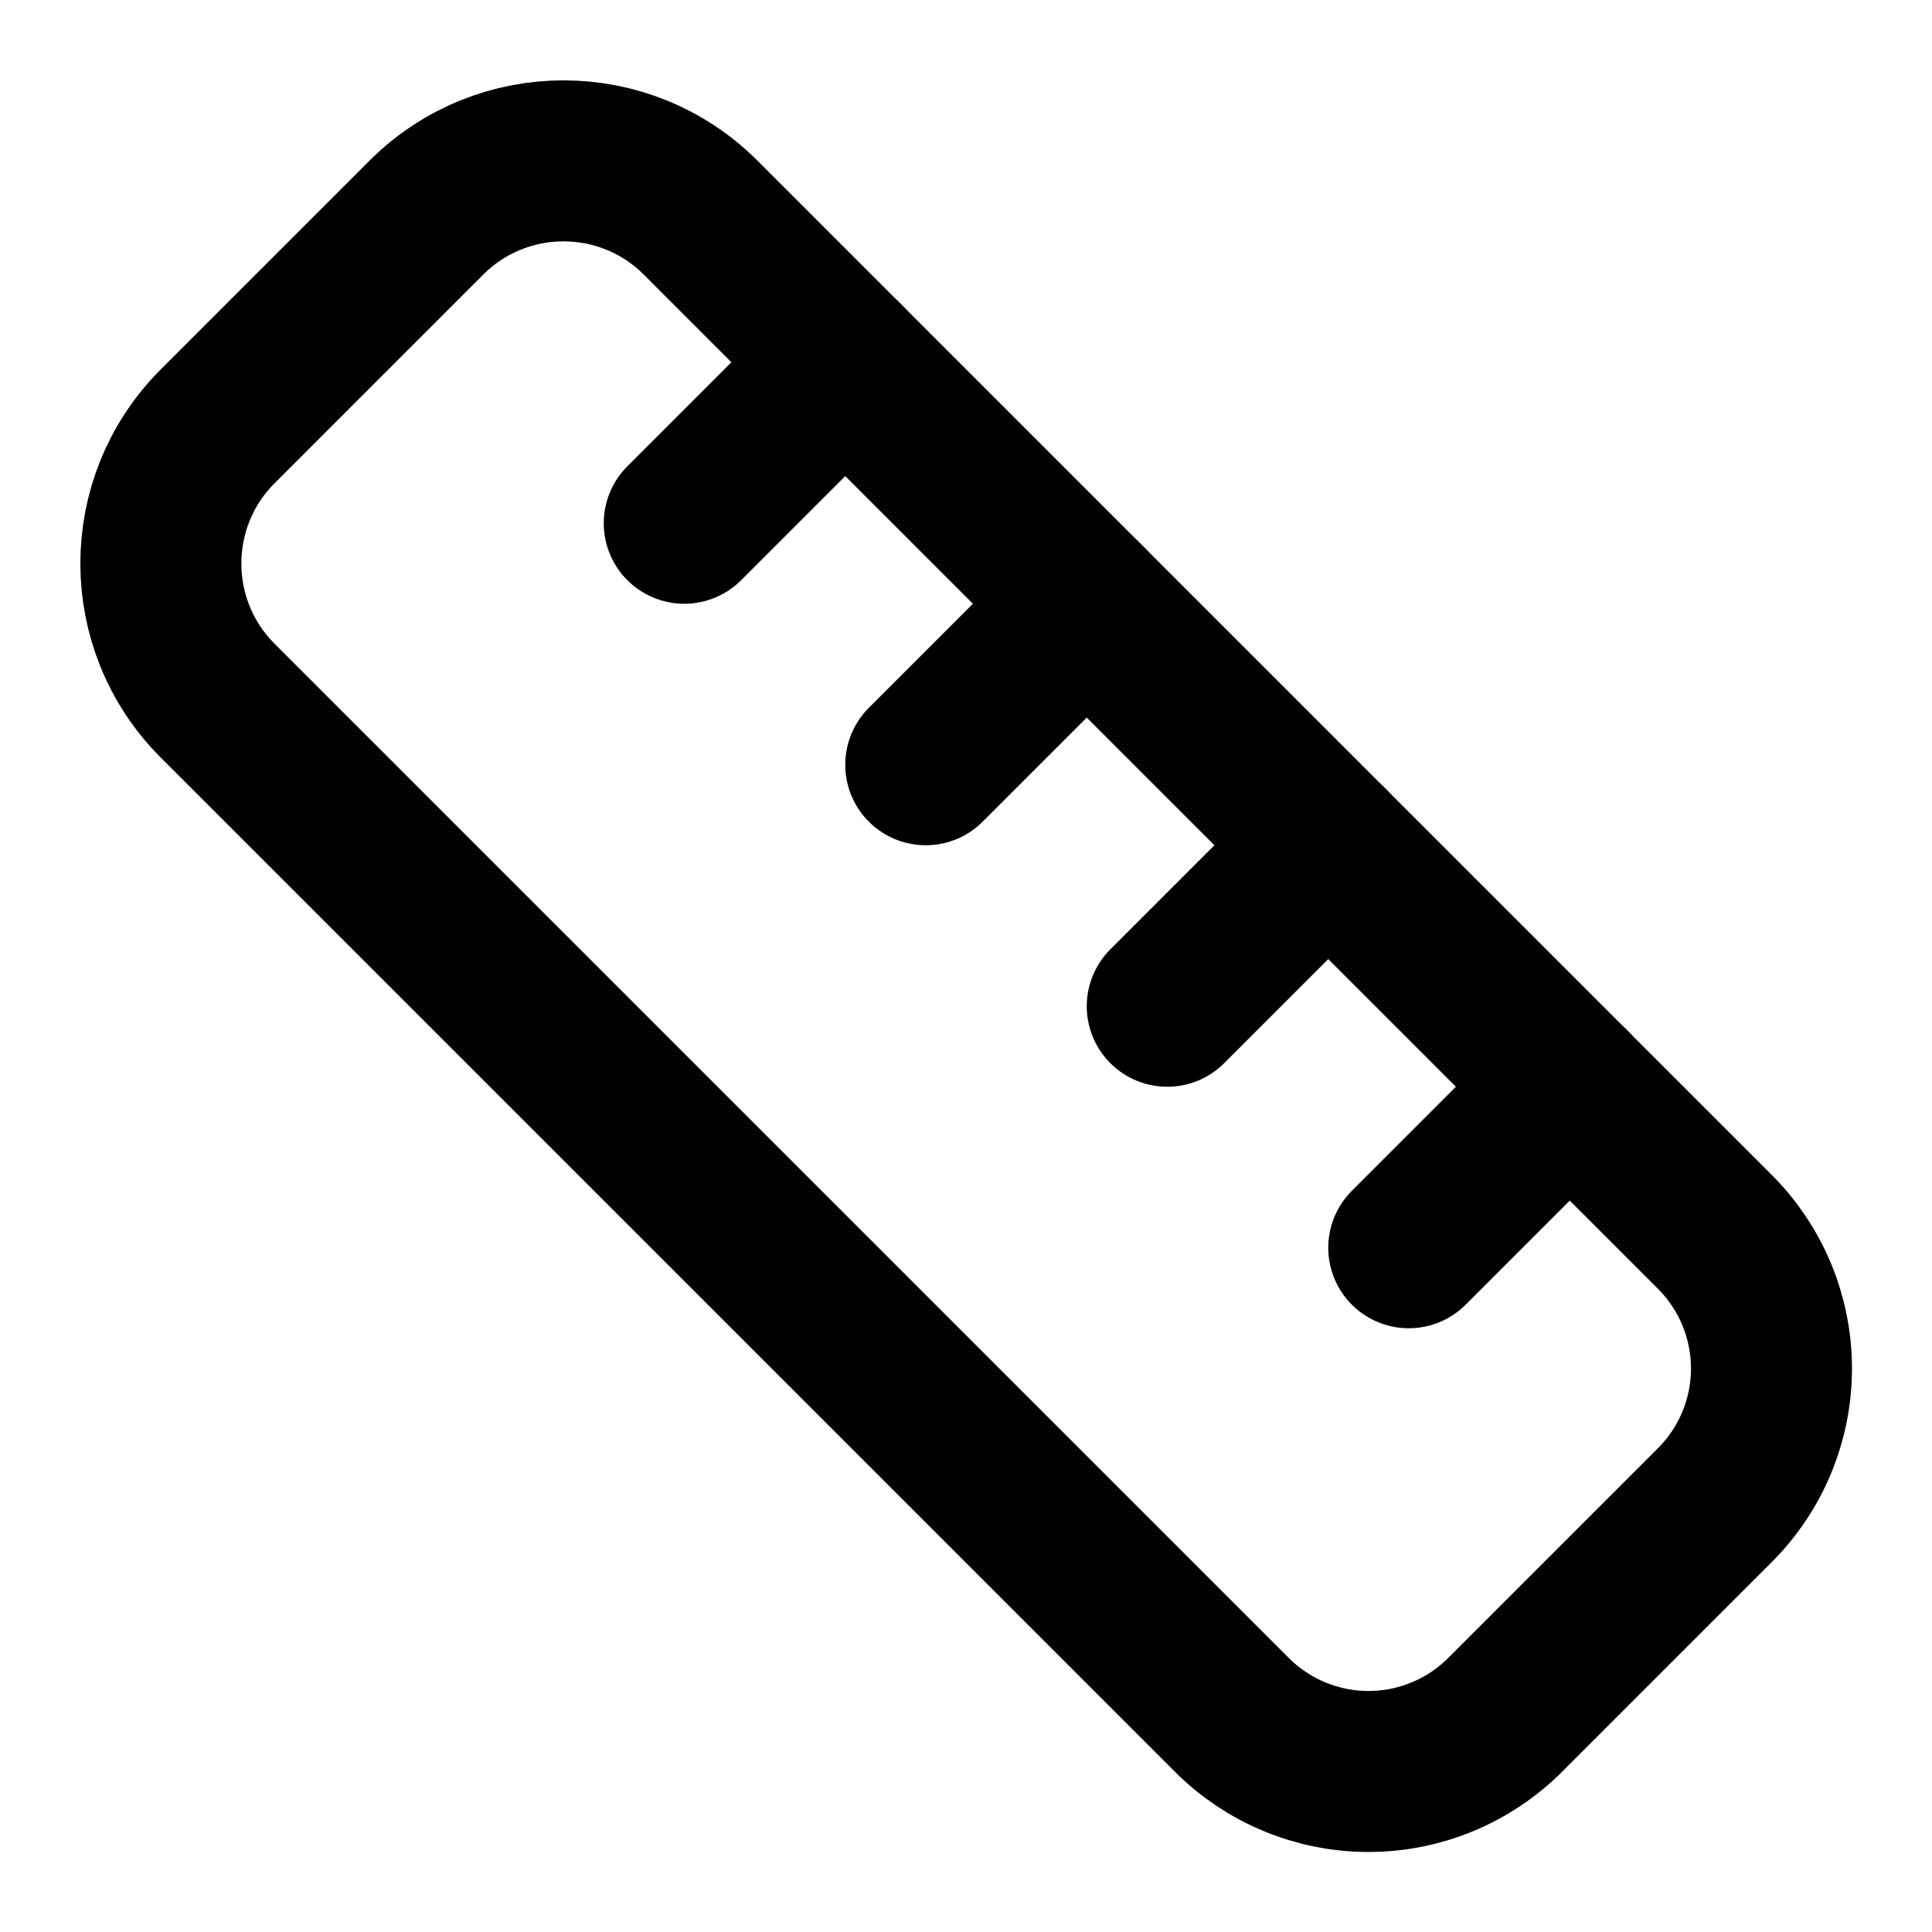
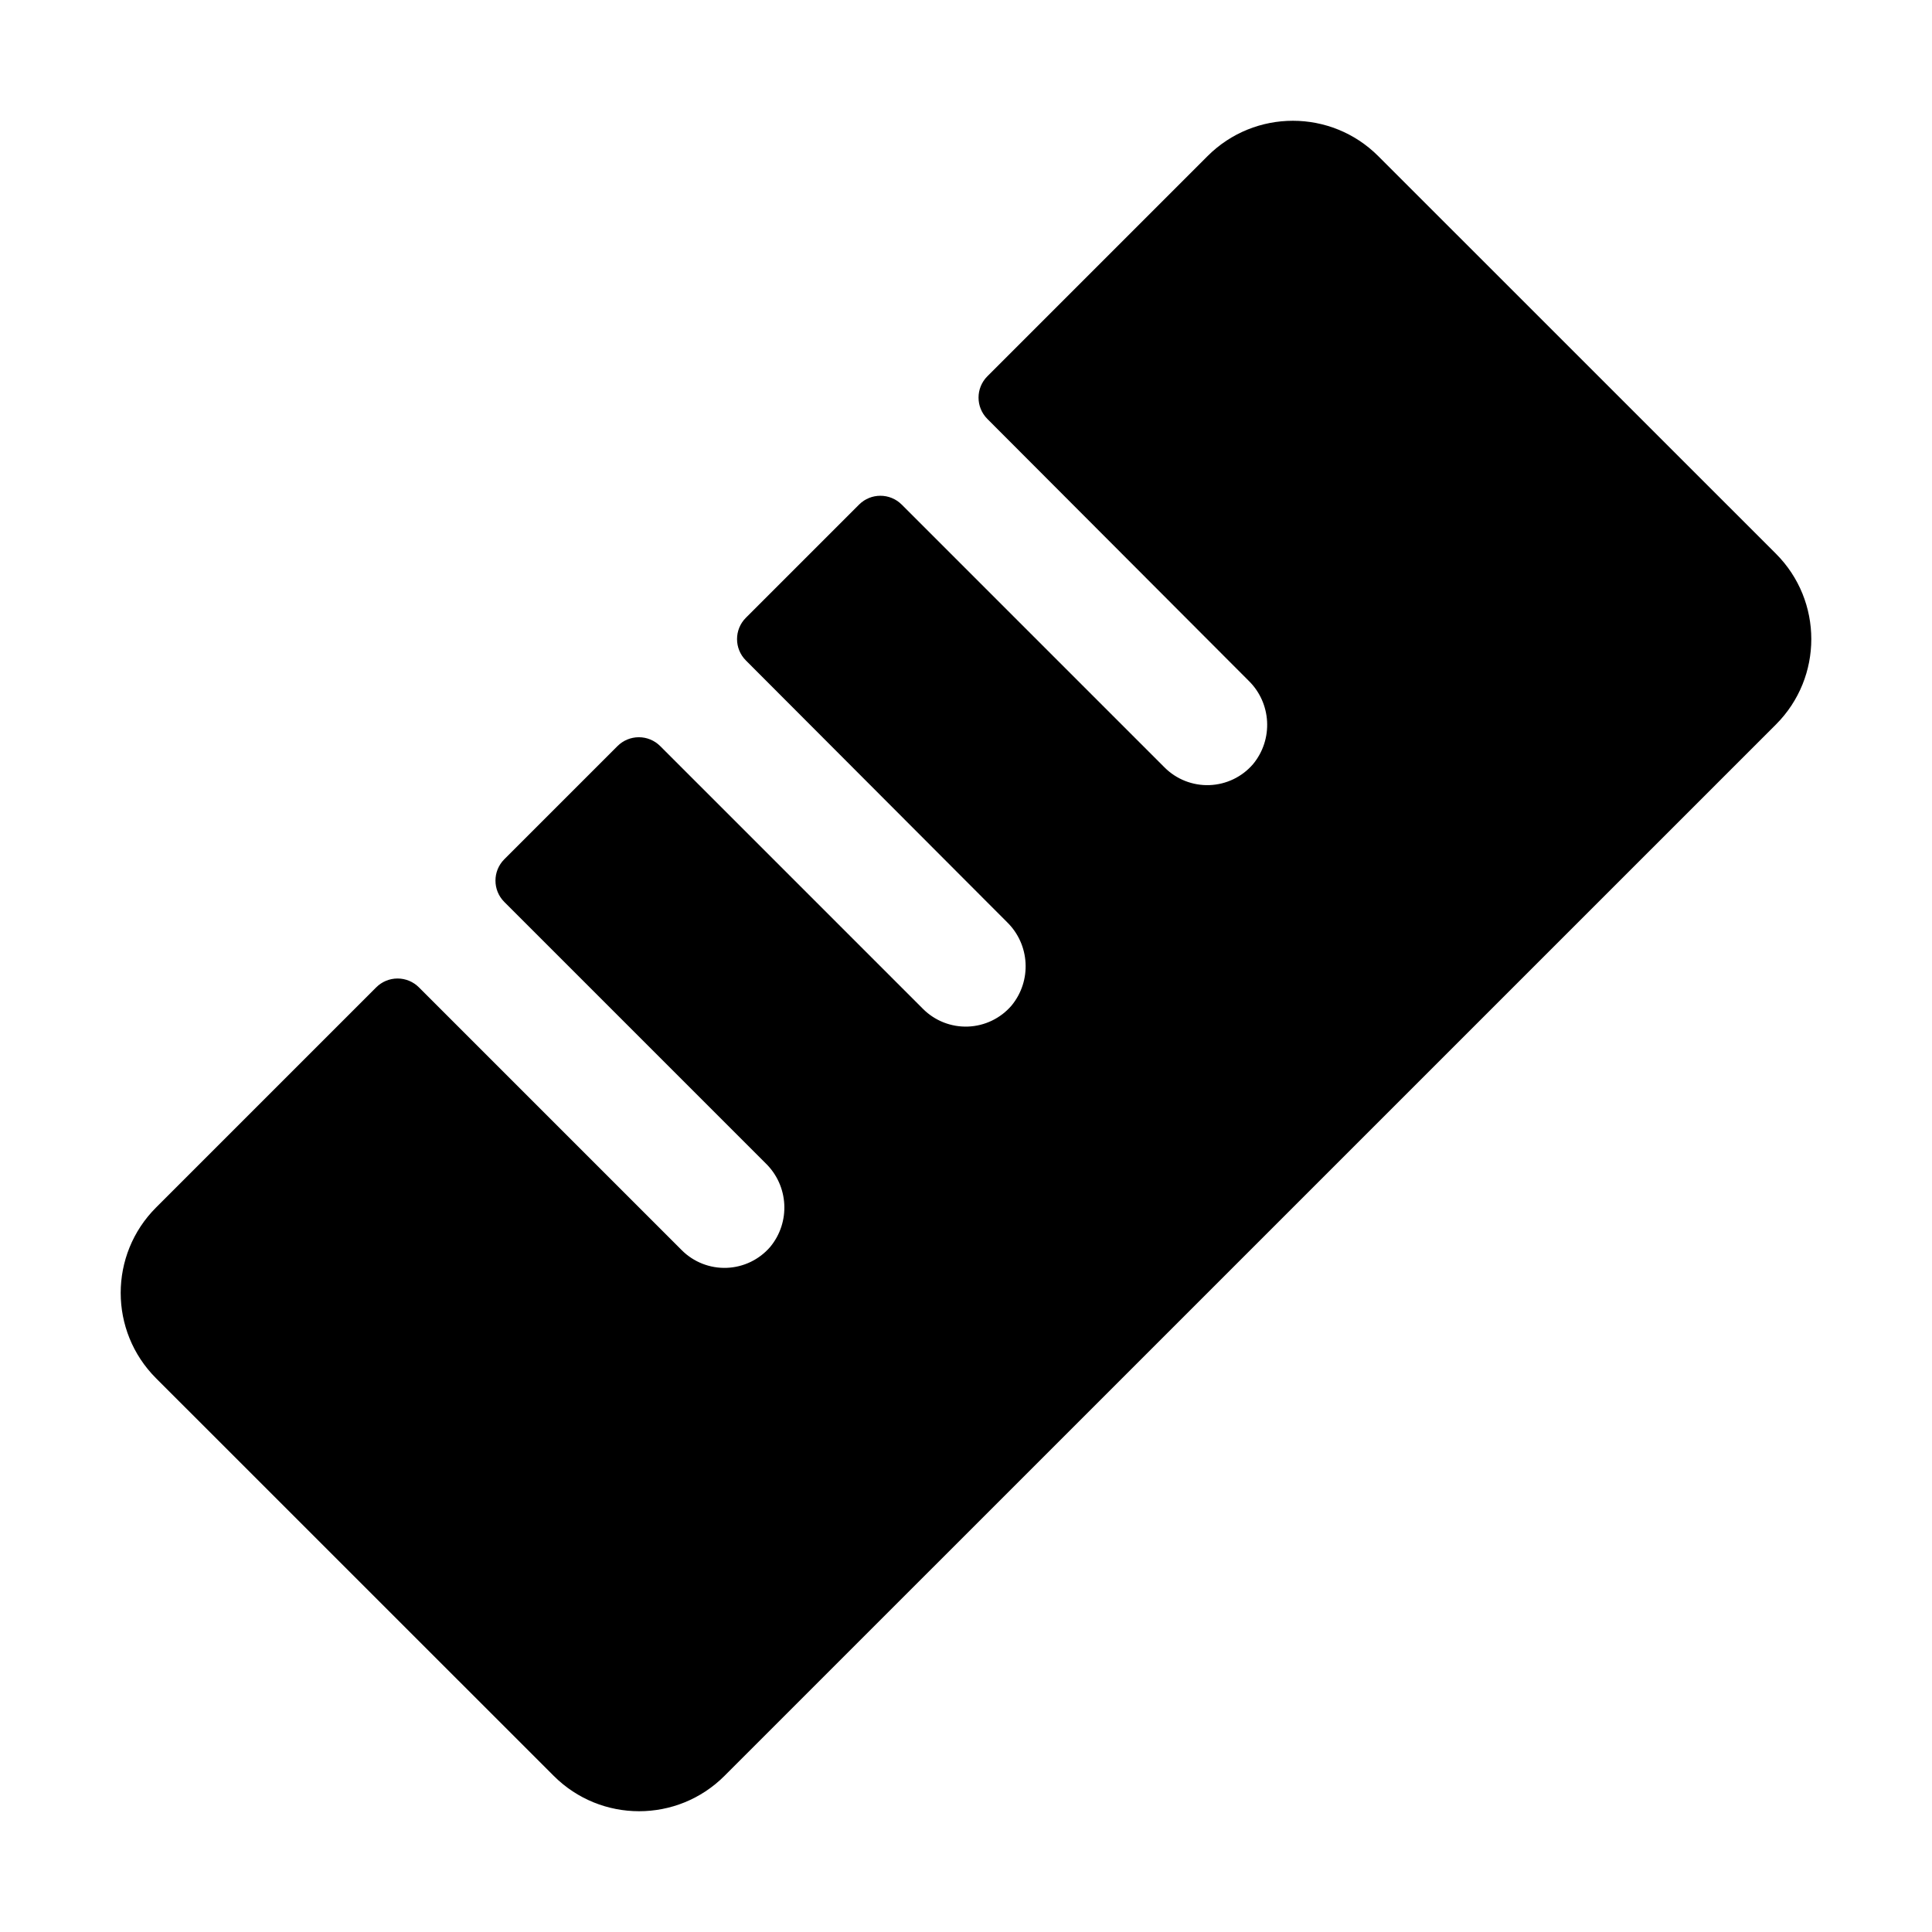
- <svg xmlns="http://www.w3.org/2000/svg" class="lucide lucide-ruler" width="24" height="24" viewBox="0 0 24 24" fill="none" stroke="currentColor" stroke-width="2" stroke-linecap="round" stroke-linejoin="round">
-   <path d="M21.3 15.3a2.4 2.4 0 0 1 0 3.4l-2.6 2.6a2.4 2.4 0 0 1-3.4 0L2.7 8.7a2.41 2.41 0 0 1 0-3.4l2.6-2.6a2.41 2.41 0 0 1 3.4 0Z" />
-   <path d="m14.5 12.5 2-2" />
-   <path d="m11.5 9.5 2-2" />
-   <path d="m8.5 6.5 2-2" />
-   <path d="m17.5 15.5 2-2" />
+ <svg xmlns="http://www.w3.org/2000/svg" viewBox="0 0 256 256" fill="currentColor">
+   <path d="M235.32,96,96,235.31a16,16,0,0,1-22.63,0L20.68,182.63a16,16,0,0,1,0-22.63l29.17-29.17a4,4,0,0,1,5.66,0l34.83,34.83a8,8,0,0,0,11.71-.43,8.18,8.18,0,0,0-.6-11.09L66.82,119.51a4,4,0,0,1,0-5.65l15-15a4,4,0,0,1,5.66,0l34.83,34.83a8,8,0,0,0,11.71-.43,8.18,8.18,0,0,0-.6-11.09L98.83,87.51a4,4,0,0,1,0-5.65l15-15a4,4,0,0,1,5.65,0l34.83,34.83a8,8,0,0,0,11.72-.43,8.18,8.18,0,0,0-.61-11.09L130.83,55.51a4,4,0,0,1,0-5.65L160,20.69a16,16,0,0,1,22.63,0l52.69,52.68A16,16,0,0,1,235.32,96Z" />
</svg>
